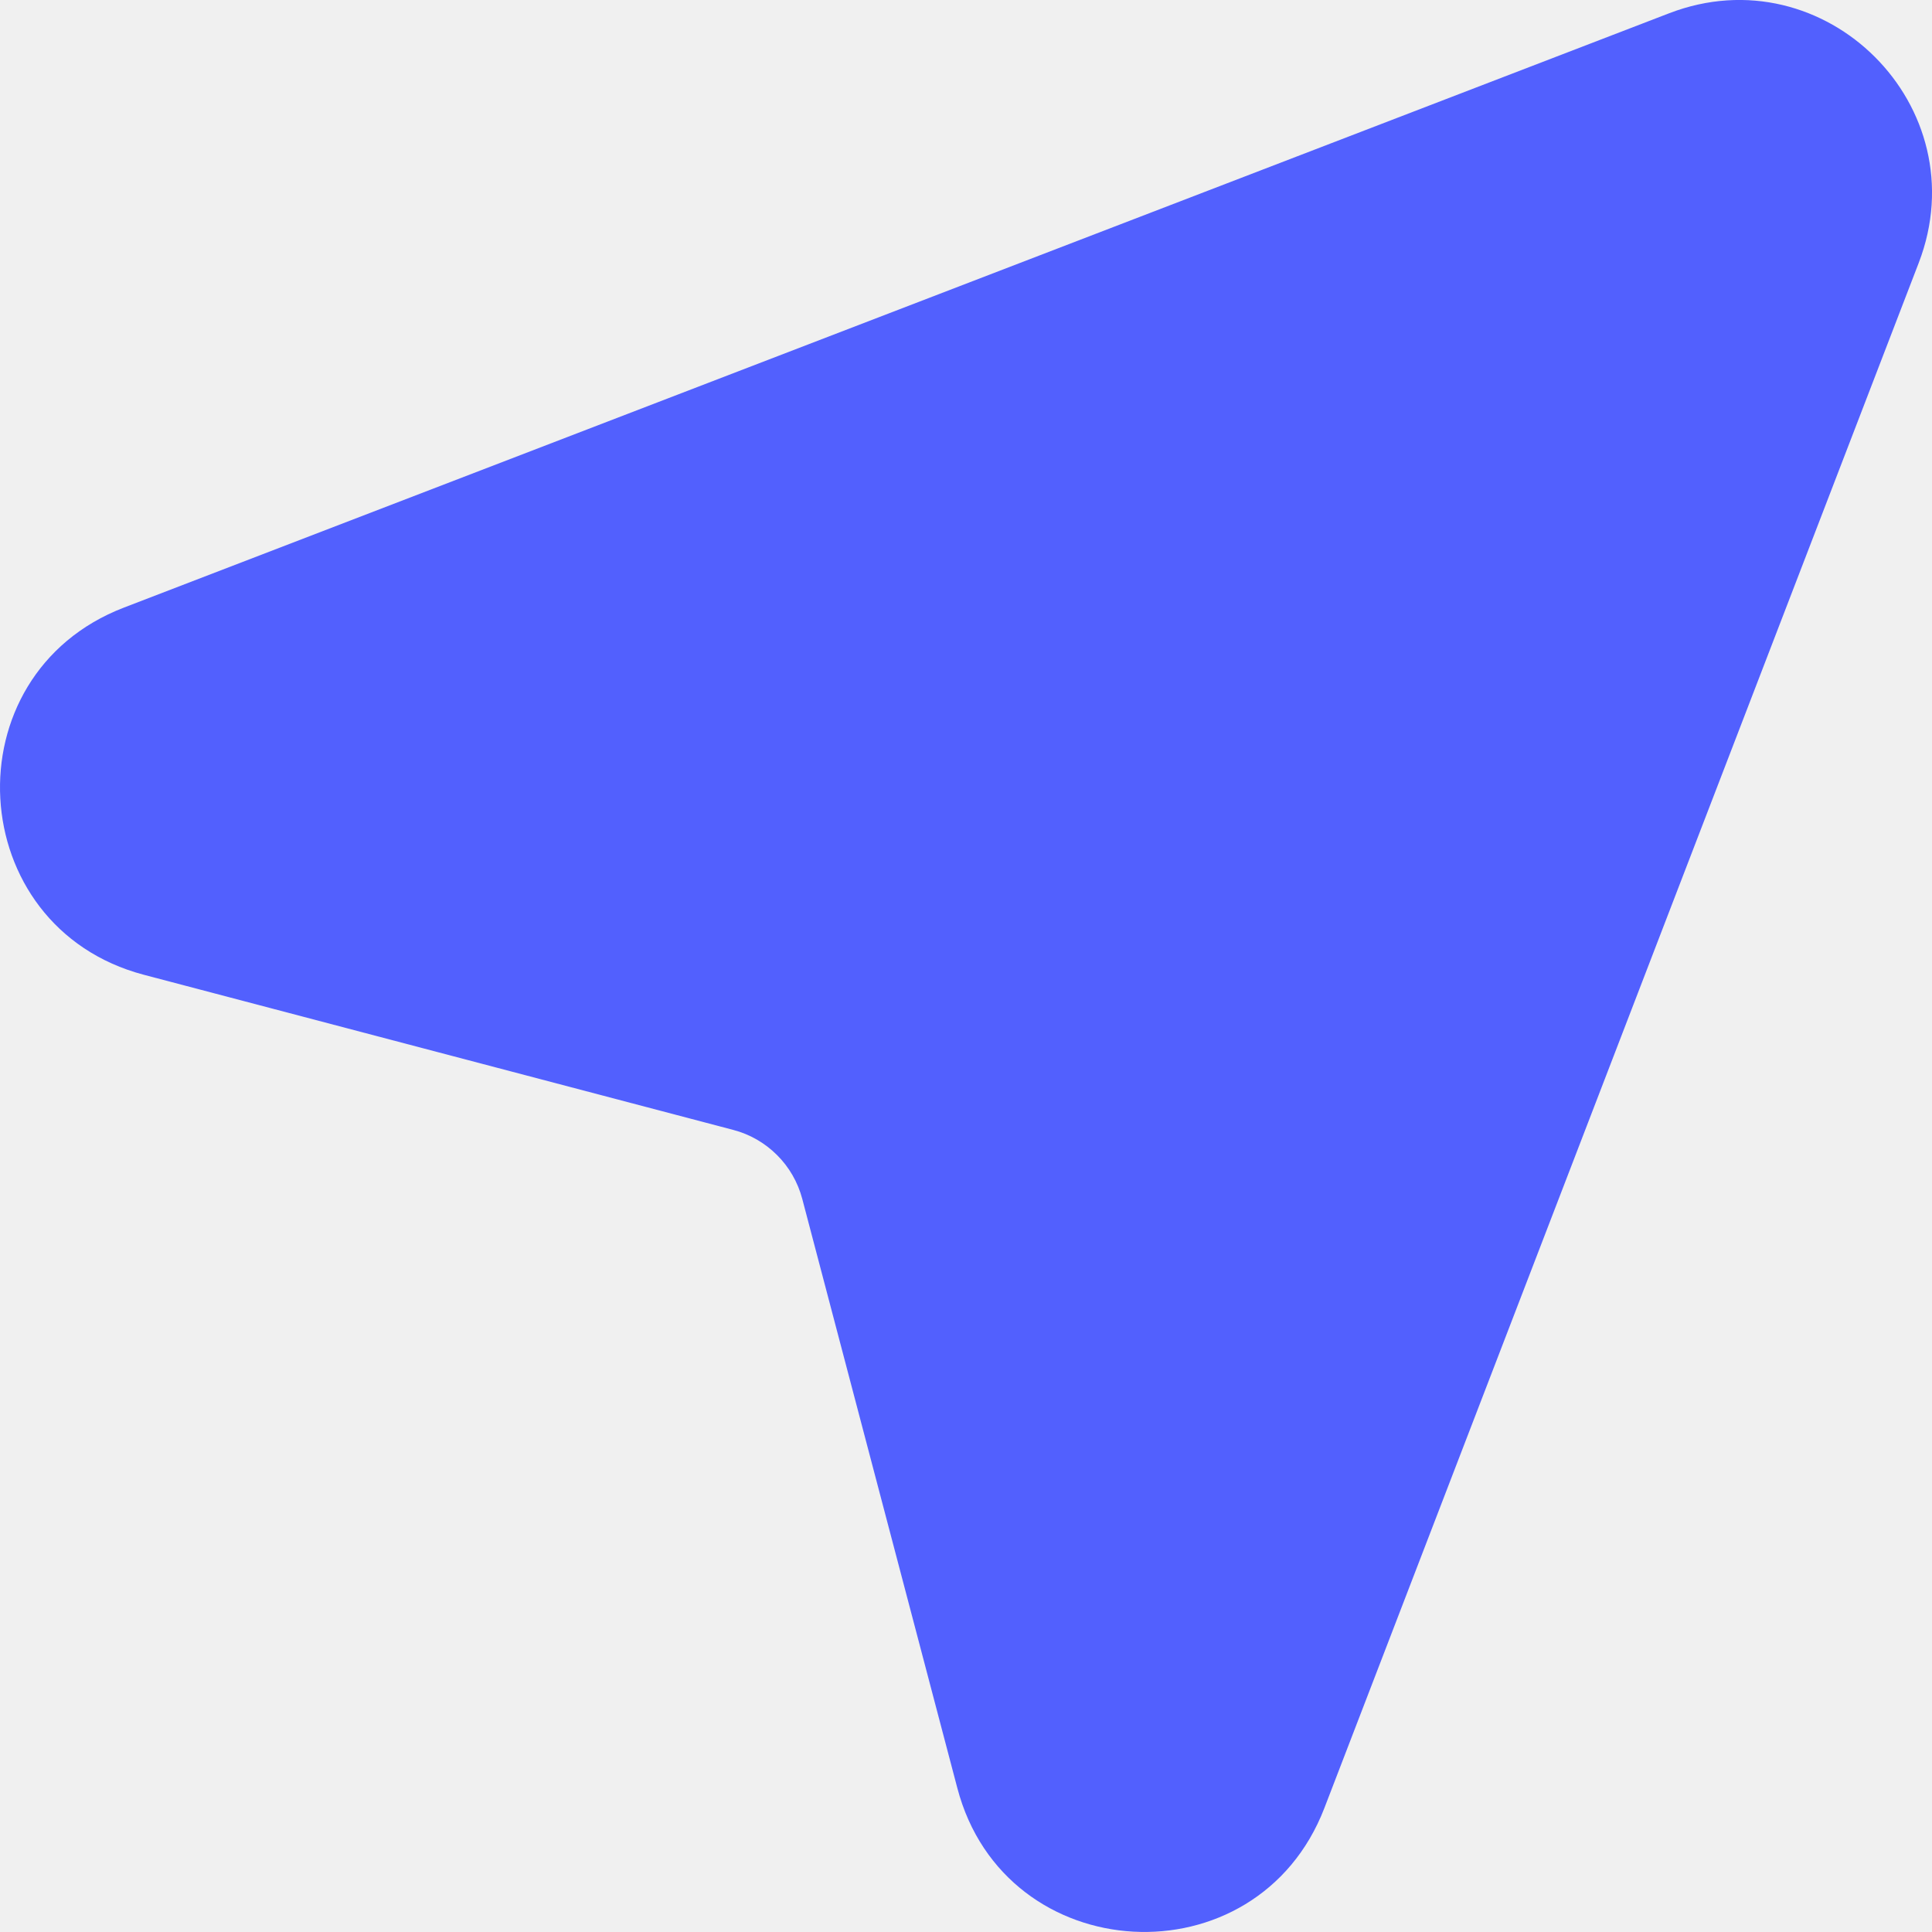
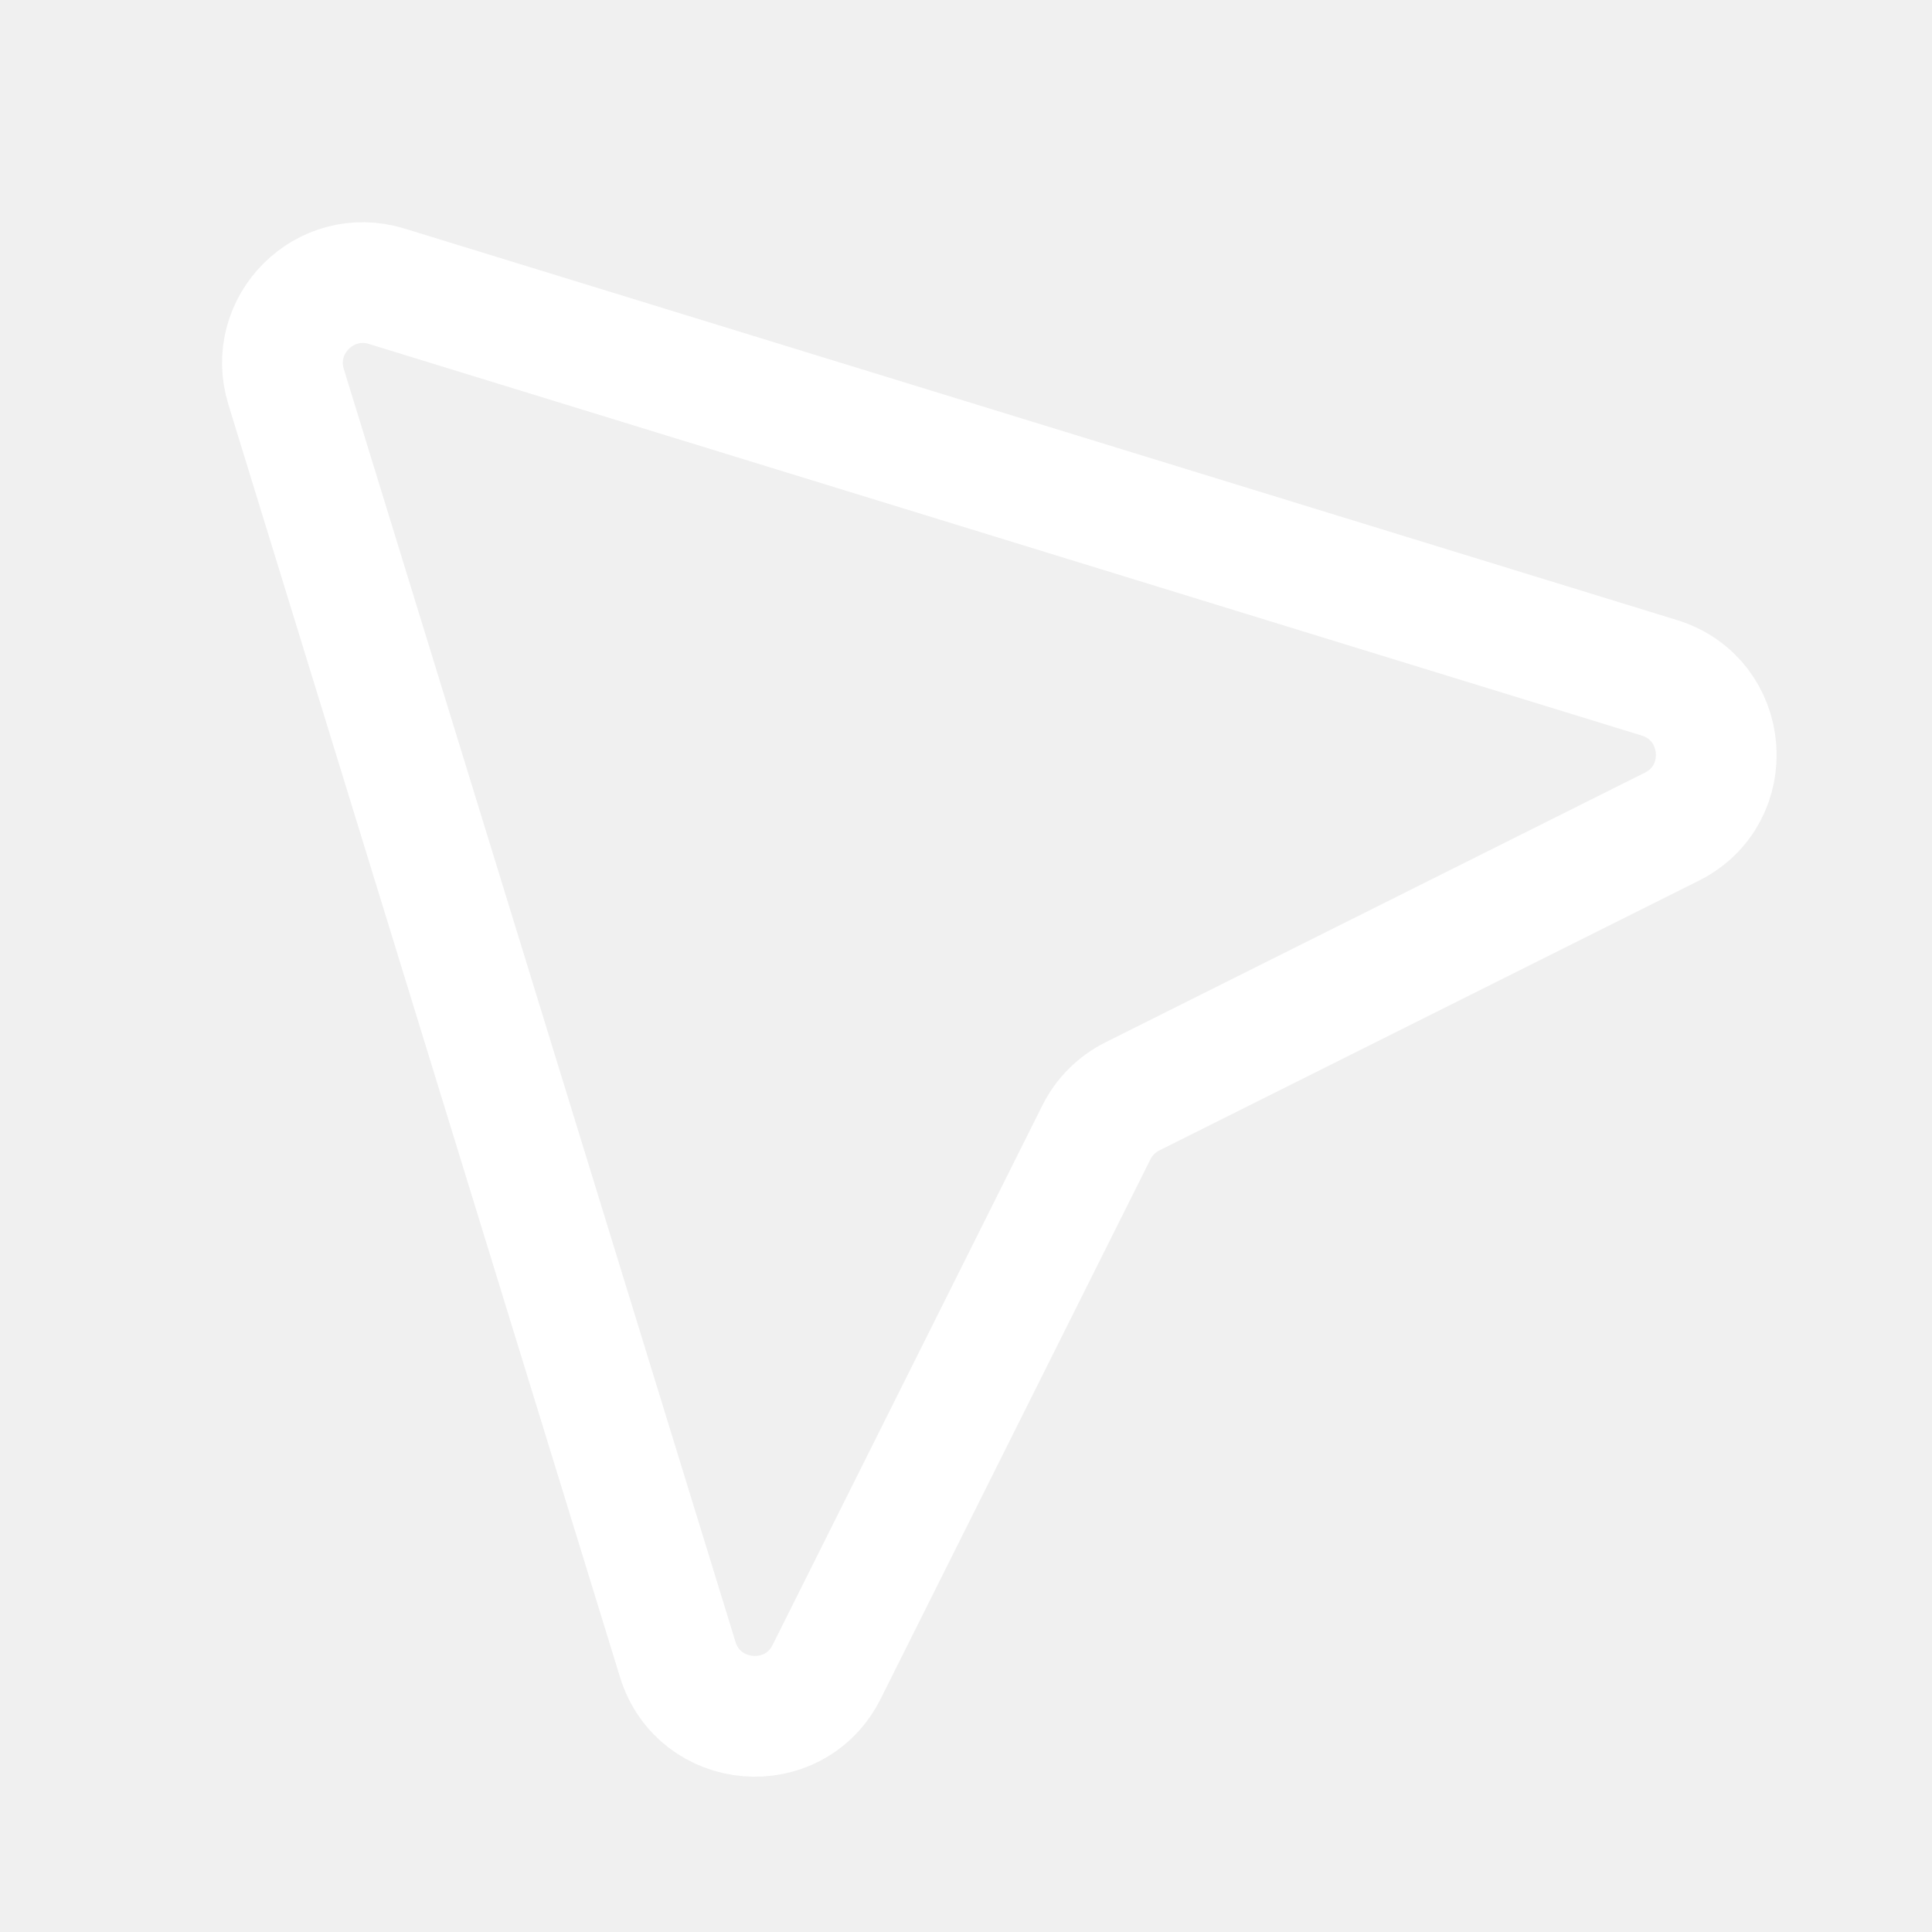
- <svg xmlns="http://www.w3.org/2000/svg" width="18" height="18" viewBox="0 0 18 18" fill="none">
-   <path d="M15.55 0.124C17.005 -0.436 18.436 0.995 17.876 2.45L12.339 16.845C11.711 18.476 9.362 18.348 8.919 16.658L7.474 11.168C7.433 11.014 7.352 10.873 7.239 10.761C7.126 10.648 6.985 10.567 6.831 10.527L1.341 9.082C-0.347 8.637 -0.477 6.288 1.154 5.661L15.55 0.124Z" fill="#5260FE" />
+ <svg xmlns="http://www.w3.org/2000/svg" width="24" height="24" viewBox="0 0 24 24" fill="none">
+   <path d="M4.804 3.556L20.613 8.42C21.476 8.686 21.574 9.867 20.767 10.27L14.066 13.62C13.873 13.717 13.716 13.874 13.619 14.068L10.269 20.768C9.866 21.575 8.685 21.477 8.419 20.614L3.554 4.805C3.318 4.038 4.037 3.32 4.804 3.556Z" stroke="white" stroke-width="1.5" stroke-linecap="round" stroke-linejoin="round" />
</svg>
